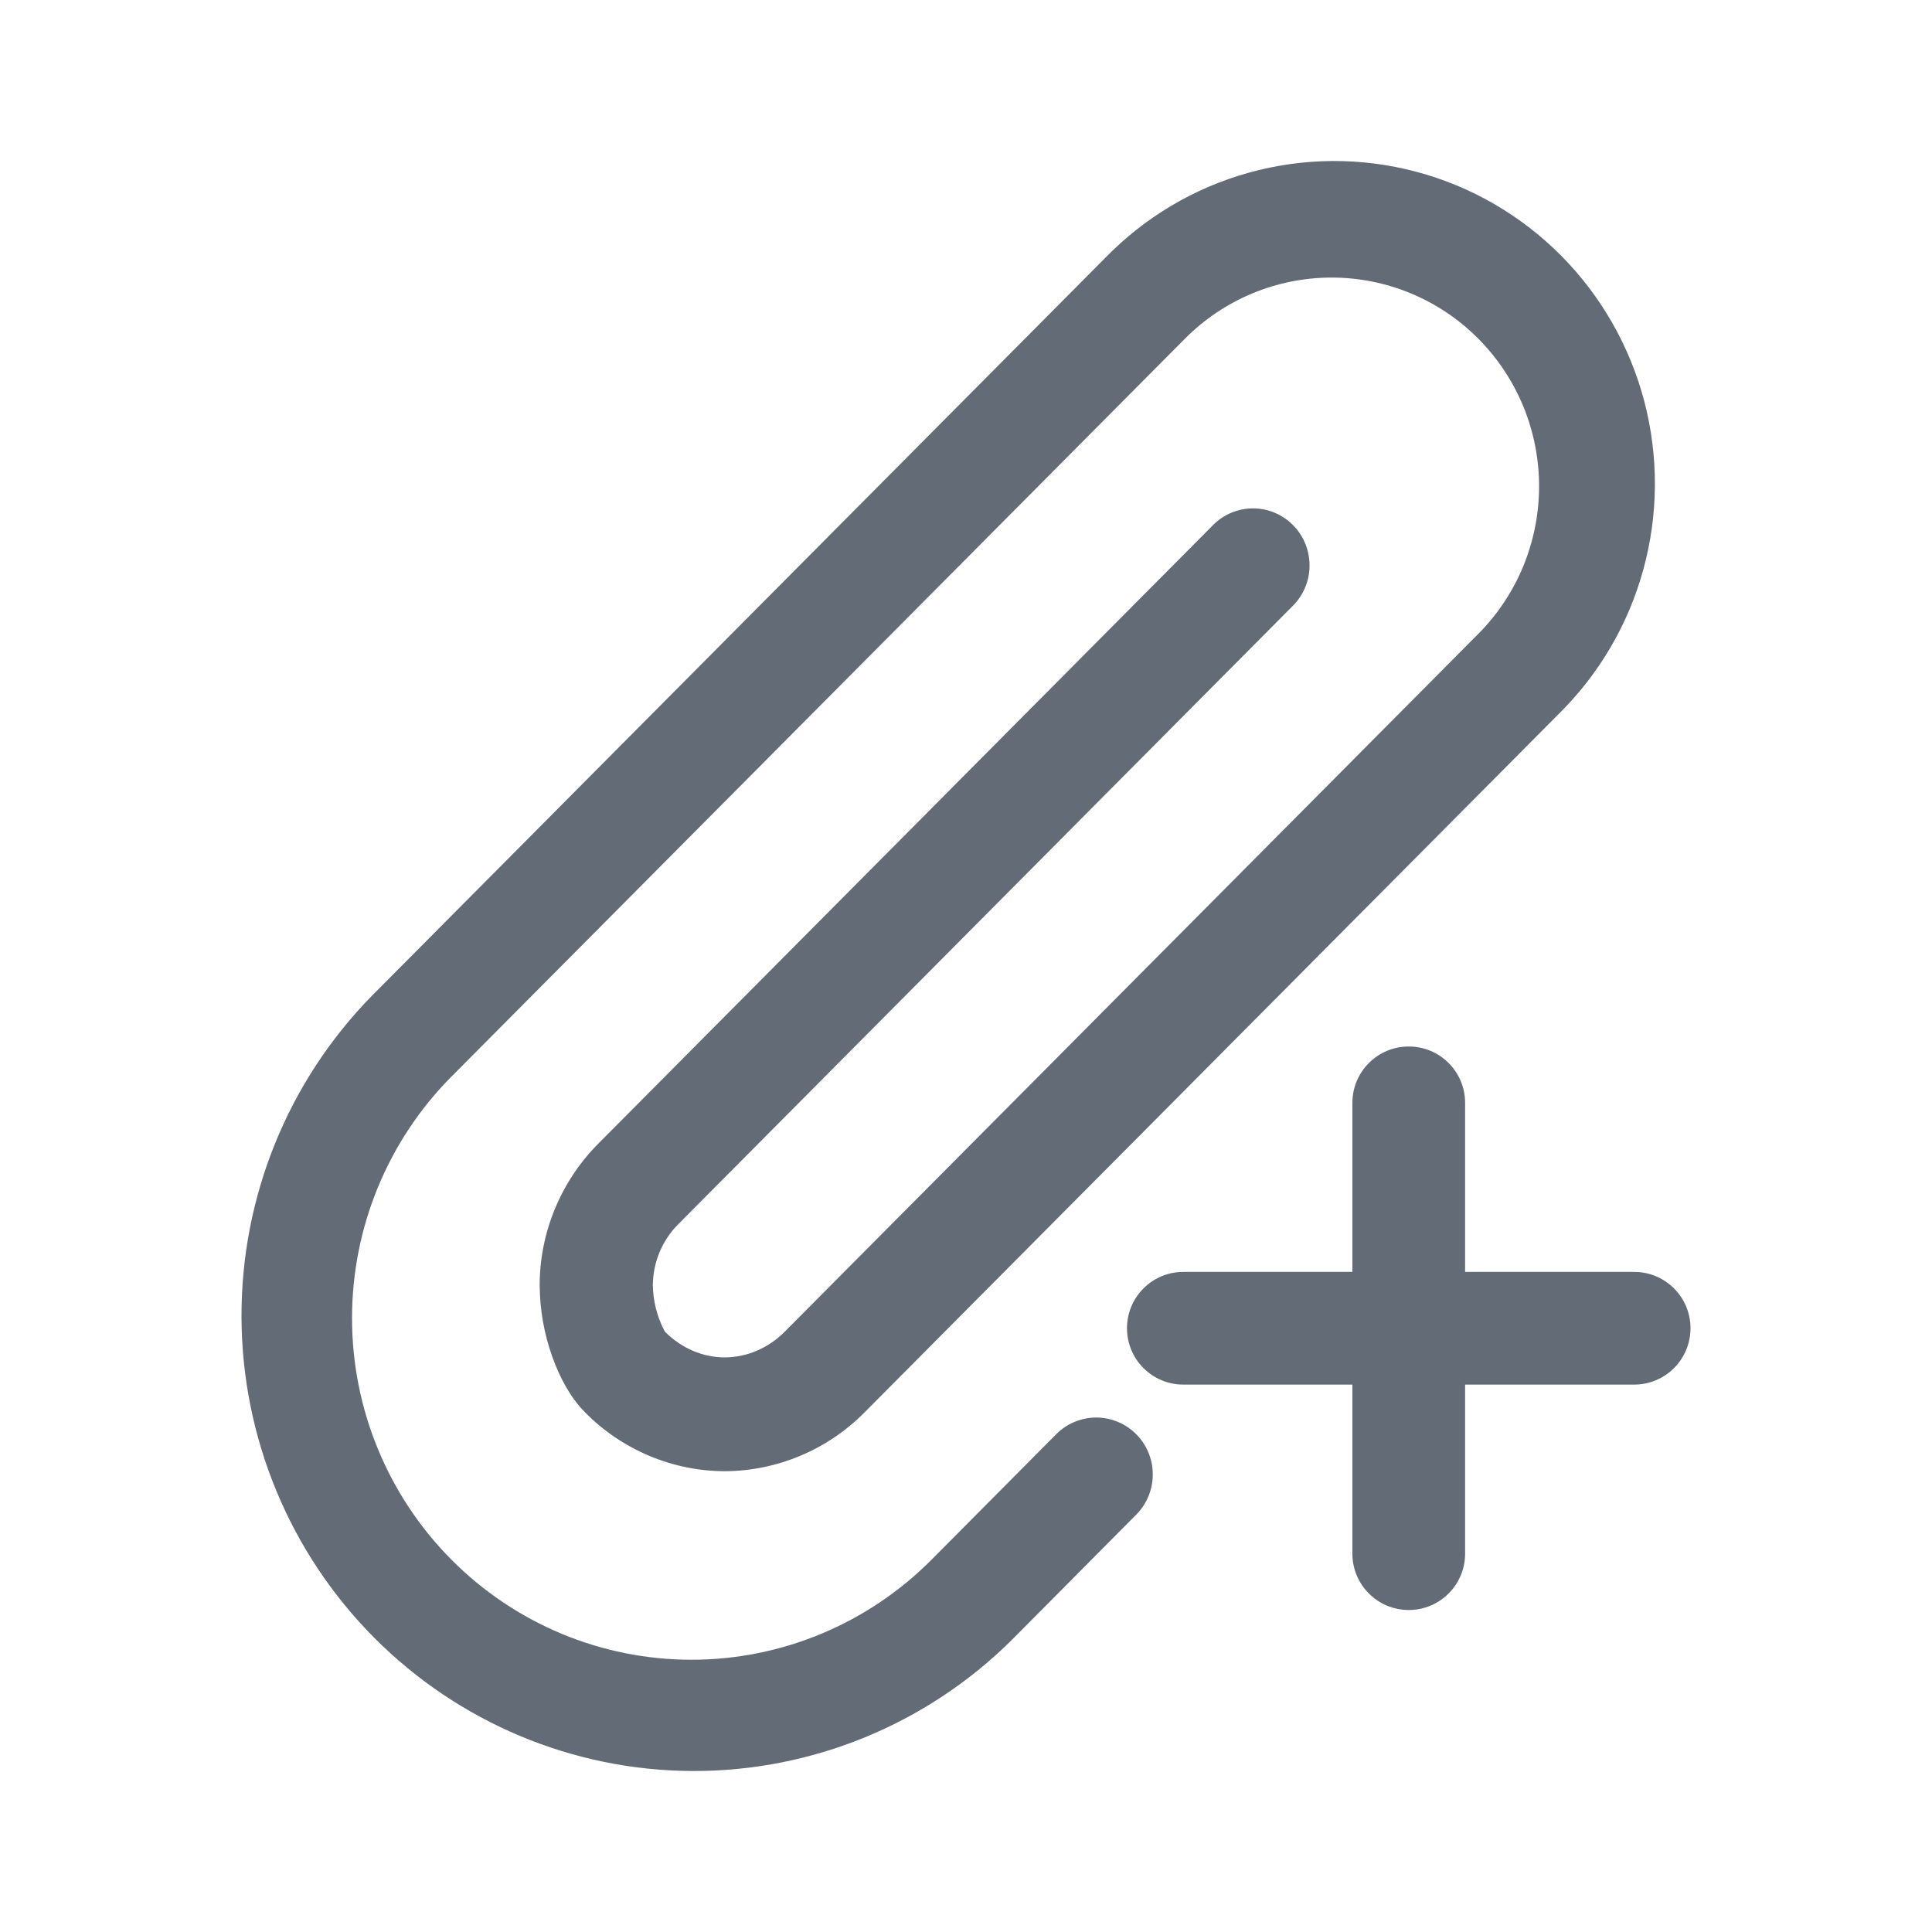
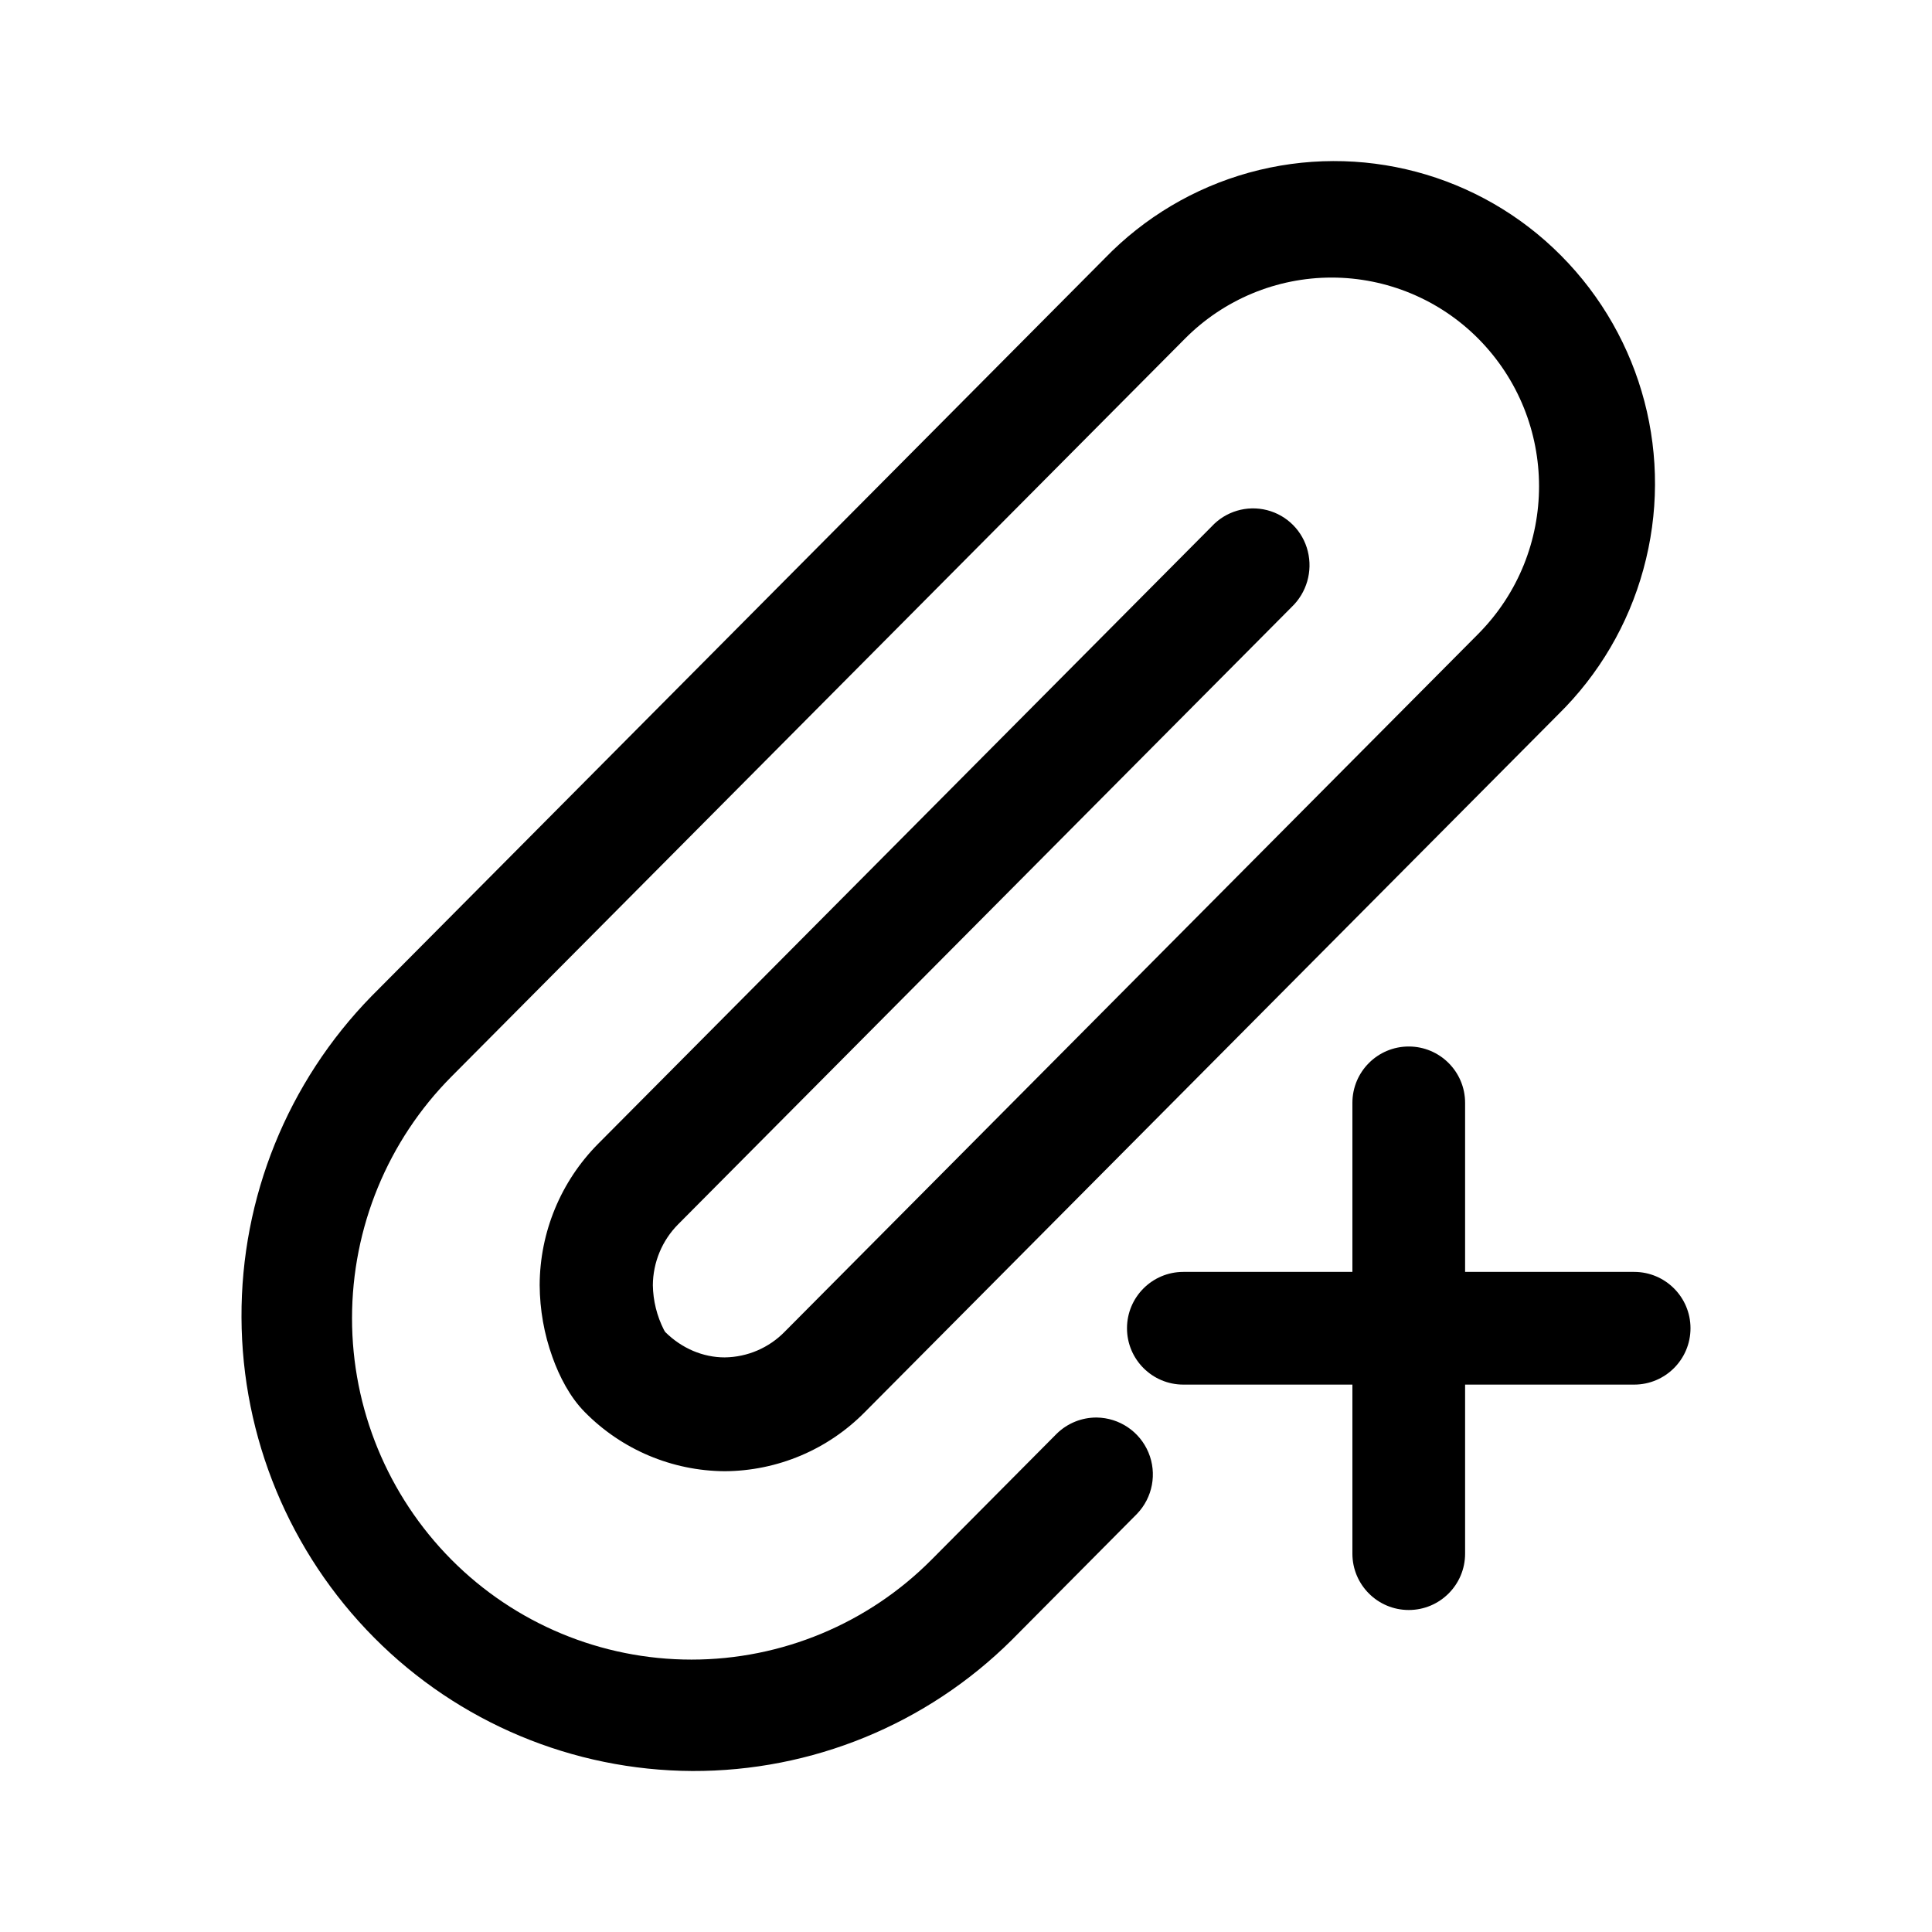
- <svg xmlns="http://www.w3.org/2000/svg" width="24" height="24" viewBox="0 0 24 24" fill="none">
-   <path d="M16.542 3.448C17.225 3.448 17.881 3.721 18.364 4.207C18.603 4.448 18.793 4.733 18.923 5.048C19.052 5.362 19.119 5.7 19.119 6.04C19.119 6.381 19.052 6.718 18.923 7.033C18.793 7.348 18.603 7.634 18.364 7.874L9.75 16.541C9.546 16.748 9.274 16.862 9.002 16.862C8.735 16.862 8.472 16.752 8.266 16.549C8.265 16.548 8.263 16.546 8.261 16.543C8.258 16.538 8.253 16.53 8.247 16.519C8.16 16.347 8.113 16.158 8.11 15.965C8.112 15.681 8.225 15.409 8.425 15.208L16.045 7.541C16.137 7.454 16.204 7.344 16.24 7.222C16.275 7.101 16.277 6.971 16.246 6.848C16.215 6.725 16.152 6.613 16.062 6.523C15.973 6.433 15.862 6.369 15.739 6.337C15.617 6.306 15.489 6.308 15.367 6.344C15.246 6.38 15.137 6.448 15.051 6.541L7.431 14.208C6.971 14.671 6.704 15.305 6.704 15.965C6.706 16.27 6.759 16.571 6.862 16.857C6.948 17.099 7.081 17.357 7.265 17.542C7.492 17.773 7.763 17.957 8.061 18.083C8.359 18.209 8.679 18.275 9.002 18.276C9.656 18.273 10.282 18.009 10.743 17.542L19.358 8.874C19.862 8.379 20.227 7.758 20.414 7.075C20.602 6.391 20.605 5.67 20.426 4.985C20.246 4.3 19.889 3.675 19.391 3.174C18.893 2.673 18.272 2.313 17.591 2.133C16.91 1.952 16.193 1.956 15.514 2.145C14.835 2.333 14.218 2.7 13.726 3.207L4.615 12.375C3.574 13.439 2.994 14.873 3 16.366C3.006 17.858 3.598 19.288 4.647 20.343C5.696 21.398 7.117 21.994 8.6 22C10.083 22.006 11.509 21.422 12.566 20.375L14.123 18.807C14.251 18.674 14.322 18.495 14.32 18.31C14.319 18.124 14.245 17.947 14.114 17.816C13.984 17.685 13.808 17.611 13.623 17.609C13.439 17.608 13.262 17.679 13.129 17.808L11.572 19.375C10.781 20.171 9.708 20.618 8.59 20.618C7.471 20.618 6.399 20.171 5.608 19.375C4.817 18.579 4.373 17.5 4.373 16.375C4.373 15.249 4.817 14.17 5.608 13.374L14.72 4.207C15.203 3.721 15.858 3.448 16.542 3.448Z" fill="#636C76" />
-   <path d="M18.2 13.7C18.2 13.313 17.887 13 17.5 13C17.113 13 16.8 13.313 16.8 13.7V15.8H14.7C14.313 15.8 14 16.113 14 16.5C14 16.887 14.313 17.2 14.7 17.2H16.8V19.3C16.8 19.687 17.113 20 17.5 20C17.887 20 18.2 19.687 18.2 19.3V17.2H20.3C20.687 17.2 21 16.887 21 16.5C21 16.113 20.687 15.8 20.3 15.8H18.2V13.7Z" fill="#636C76" />
+ <svg xmlns="http://www.w3.org/2000/svg" width="24" height="24" viewBox="0 0 24 24">
+   <path d="M16.542 3.448a2.57 2.57 0 0 1 1.822.759 2.605 2.605 0 0 1 0 3.667L9.75 16.541a1.058 1.058 0 0 1-.748.321c-.267 0-.53-.11-.736-.313l-.005-.006-.014-.024a1.27 1.27 0 0 1-.137-.554c.002-.284.115-.556.315-.757l7.62-7.667a.718.718 0 0 0 .201-.693.7.7 0 0 0-.507-.511.701.701 0 0 0-.688.204l-7.62 7.667a2.502 2.502 0 0 0-.727 1.757c.002.305.055.606.158.892.086.242.219.5.403.685a2.46 2.46 0 0 0 1.737.734 2.462 2.462 0 0 0 1.741-.734l8.615-8.668a4.005 4.005 0 0 0 1.056-1.799 4.016 4.016 0 0 0-1.023-3.901 3.97 3.97 0 0 0-3.877-1.029 3.968 3.968 0 0 0-1.788 1.062l-9.111 9.168A5.673 5.673 0 0 0 3 16.366a5.674 5.674 0 0 0 1.647 3.977A5.607 5.607 0 0 0 8.6 22a5.604 5.604 0 0 0 3.966-1.625l1.557-1.568a.707.707 0 0 0-.5-1.198.703.703 0 0 0-.494.199l-1.557 1.567a4.203 4.203 0 0 1-5.964 0 4.256 4.256 0 0 1-1.235-3c0-1.126.444-2.205 1.235-3.001l9.112-9.167a2.568 2.568 0 0 1 1.822-.759Z" />
+   <path d="M18.2 13.7a.7.7 0 1 0-1.4 0v2.1h-2.1a.7.7 0 1 0 0 1.4h2.1v2.1a.7.7 0 1 0 1.4 0v-2.1h2.1a.7.7 0 1 0 0-1.4h-2.1v-2.1Z" />
</svg>
